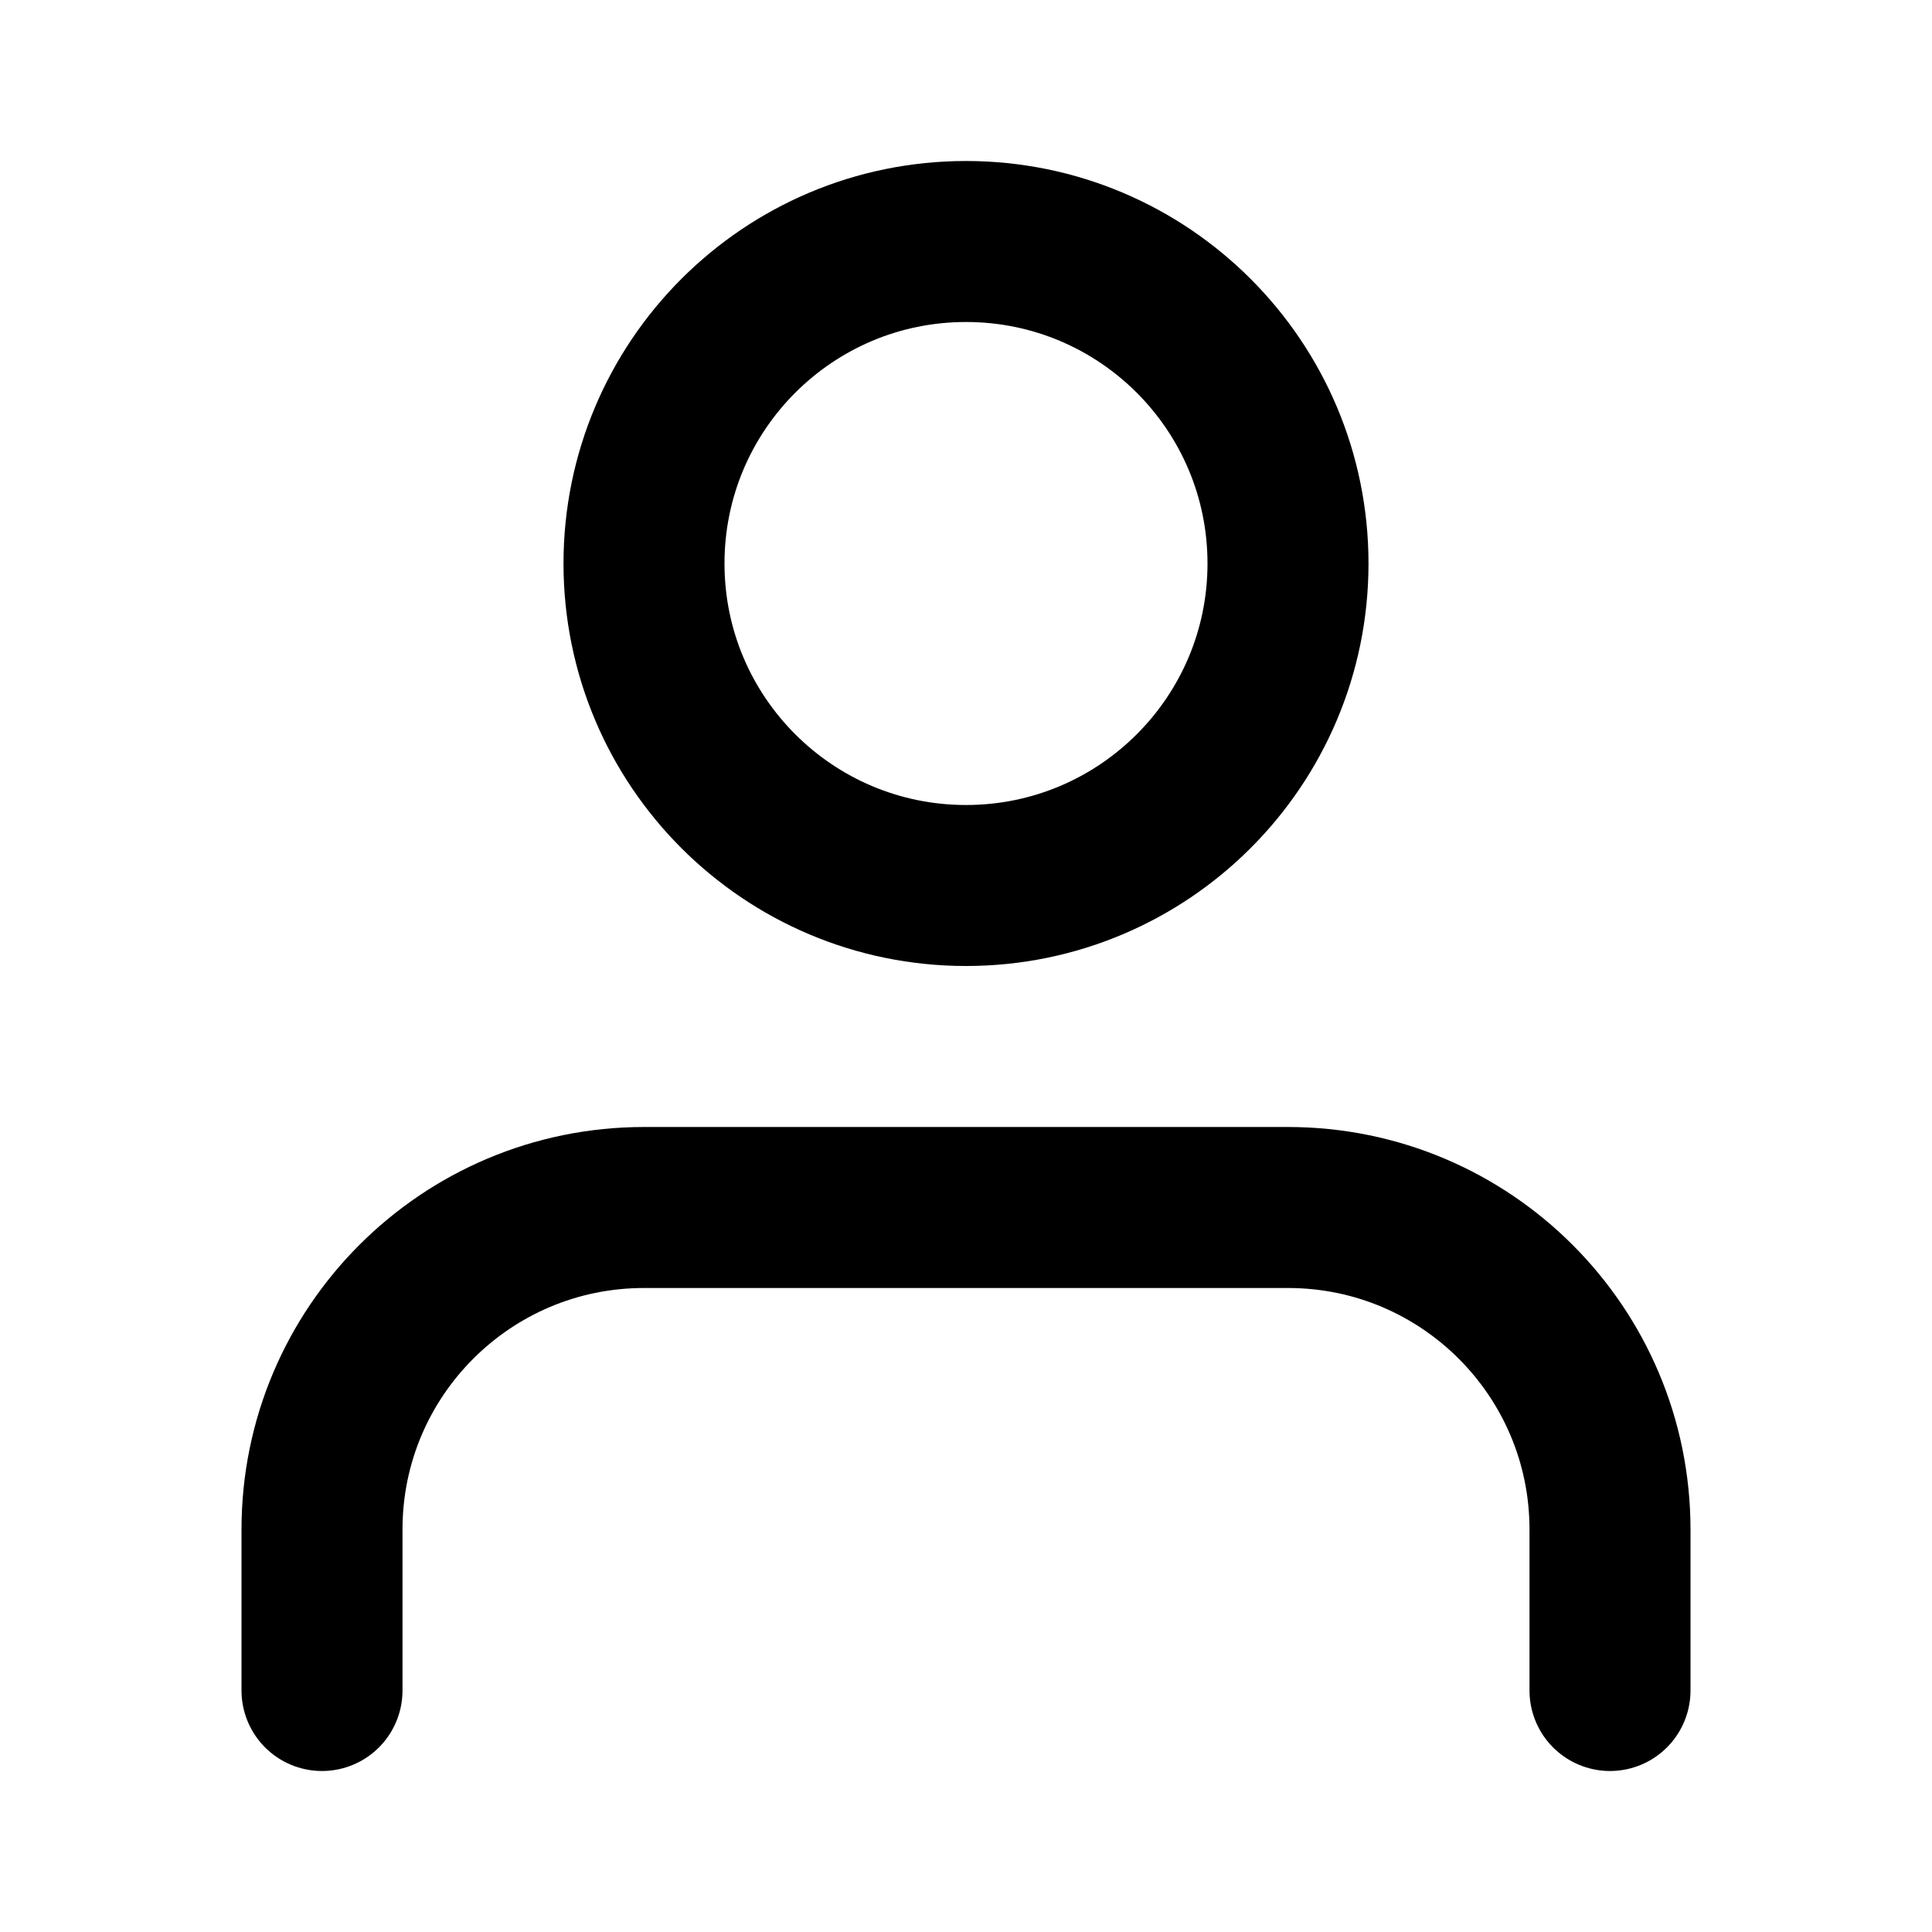
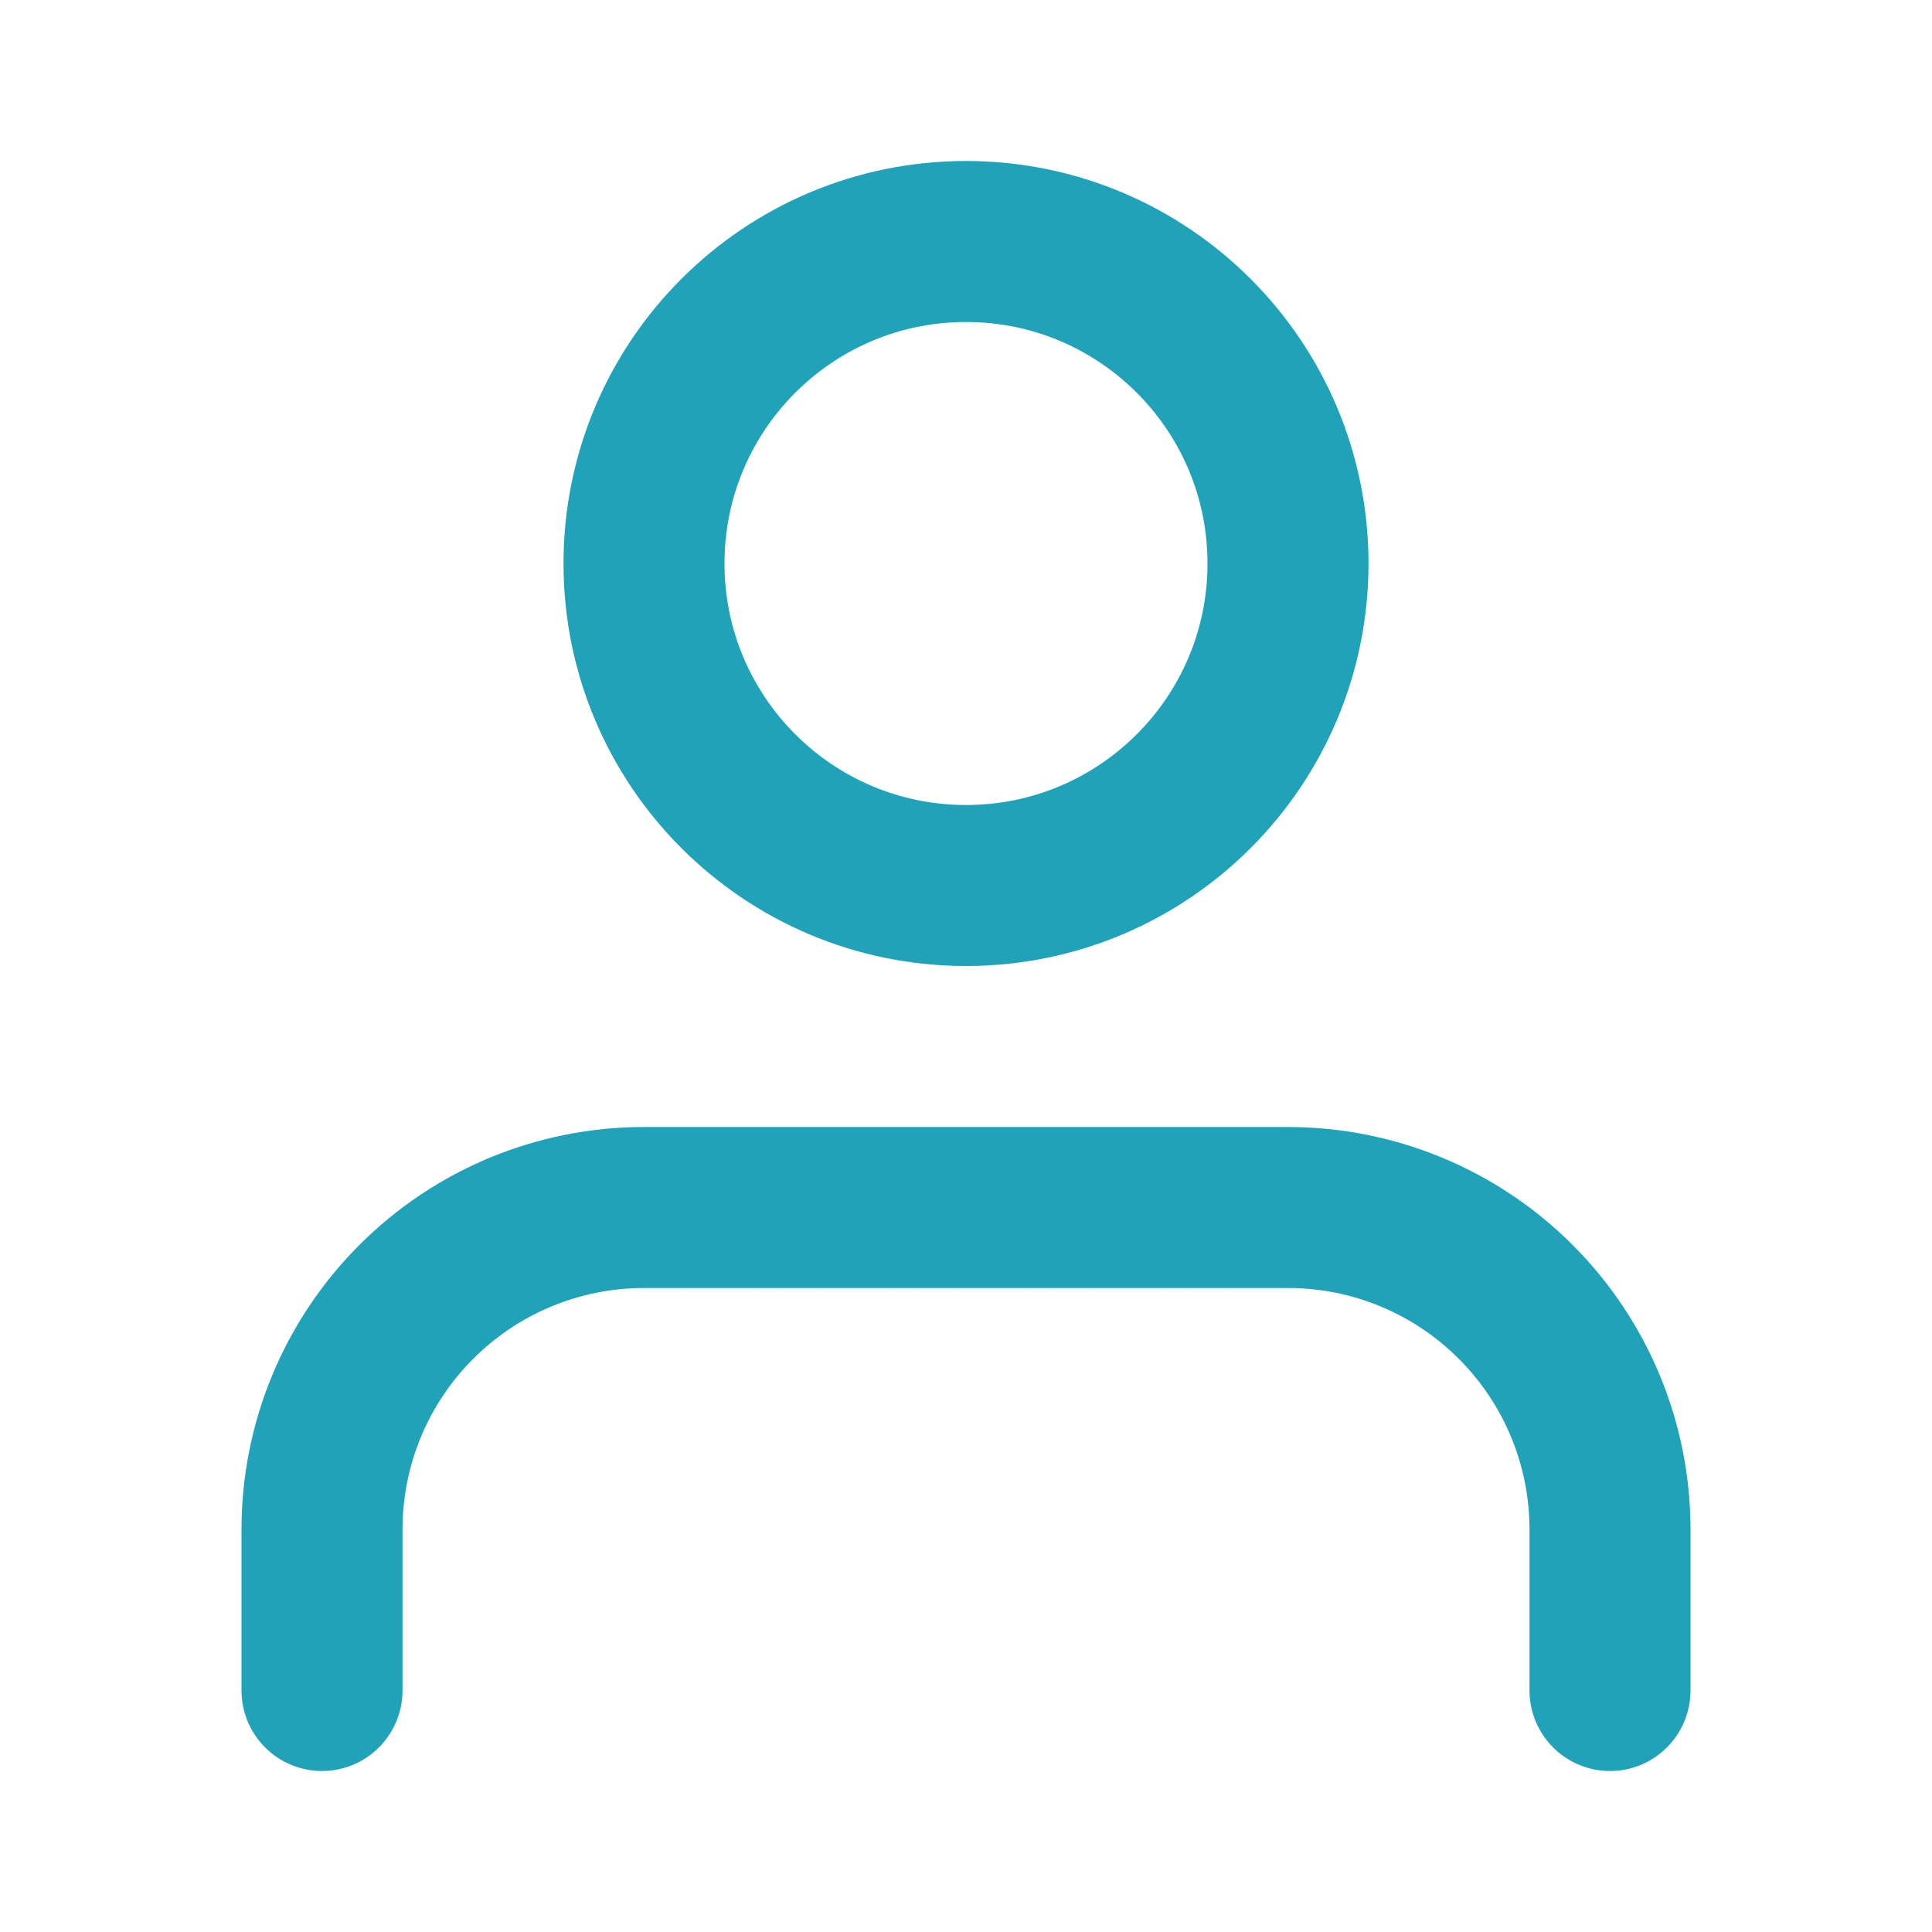
- <svg xmlns="http://www.w3.org/2000/svg" width="24" height="24" viewBox="0 0 24 24" fill="none" stroke="currentColor" stroke-width="2" stroke-linecap="round" stroke-linejoin="round" class="feather feather-user">
-   <path d="M20 21v-2a4 4 0 0 0-4-4H8a4 4 0 0 0-4 4v2" />
-   <circle cx="12" cy="7" r="4" />
+ <svg xmlns="http://www.w3.org/2000/svg" width="24" height="24" viewBox="0 0 24 24" fill="none">
+   <path d="M20 21V19C20 17.939 19.579 16.922 18.828 16.172C18.078 15.421 17.061 15 16 15H8C6.939 15 5.922 15.421 5.172 16.172C4.421 16.922 4 17.939 4 19V21" stroke="#20A2B9" stroke-width="2" stroke-linecap="round" stroke-linejoin="round" />
+   <path d="M12 11C14.209 11 16 9.209 16 7C16 4.791 14.209 3 12 3C9.791 3 8 4.791 8 7C8 9.209 9.791 11 12 11Z" stroke="#20A2B9" stroke-width="2" stroke-linecap="round" stroke-linejoin="round" />
</svg>
